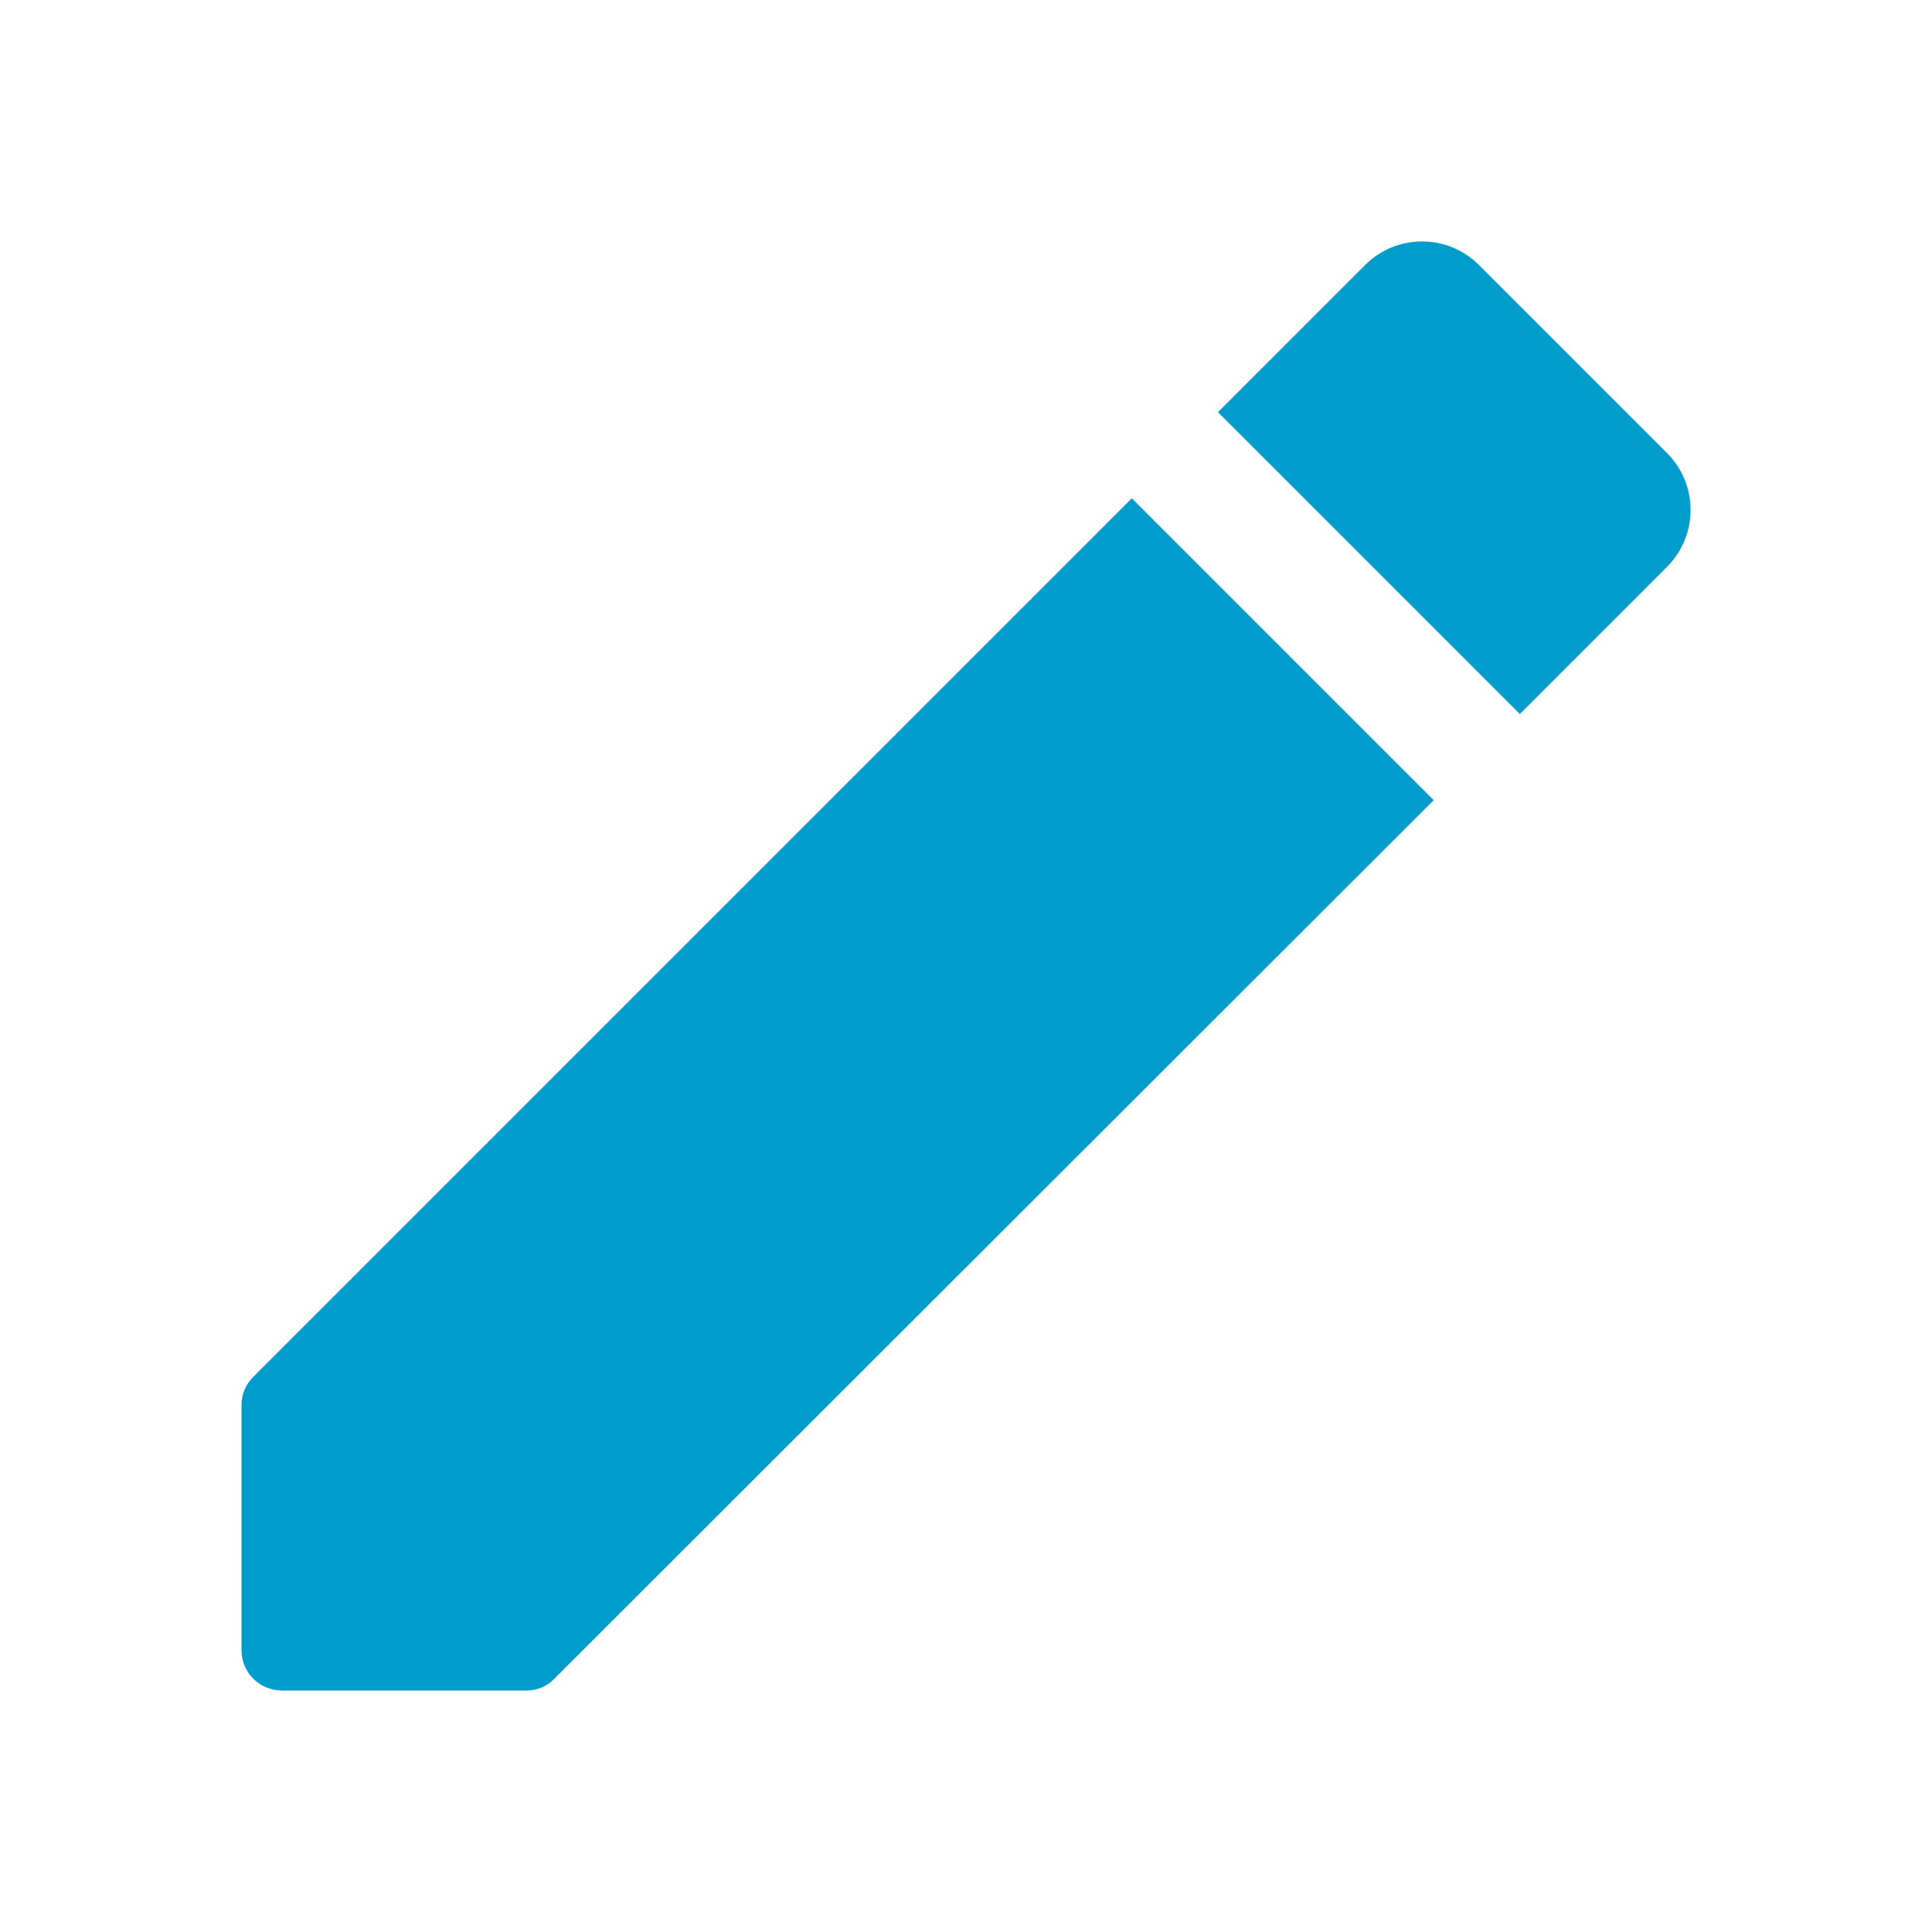
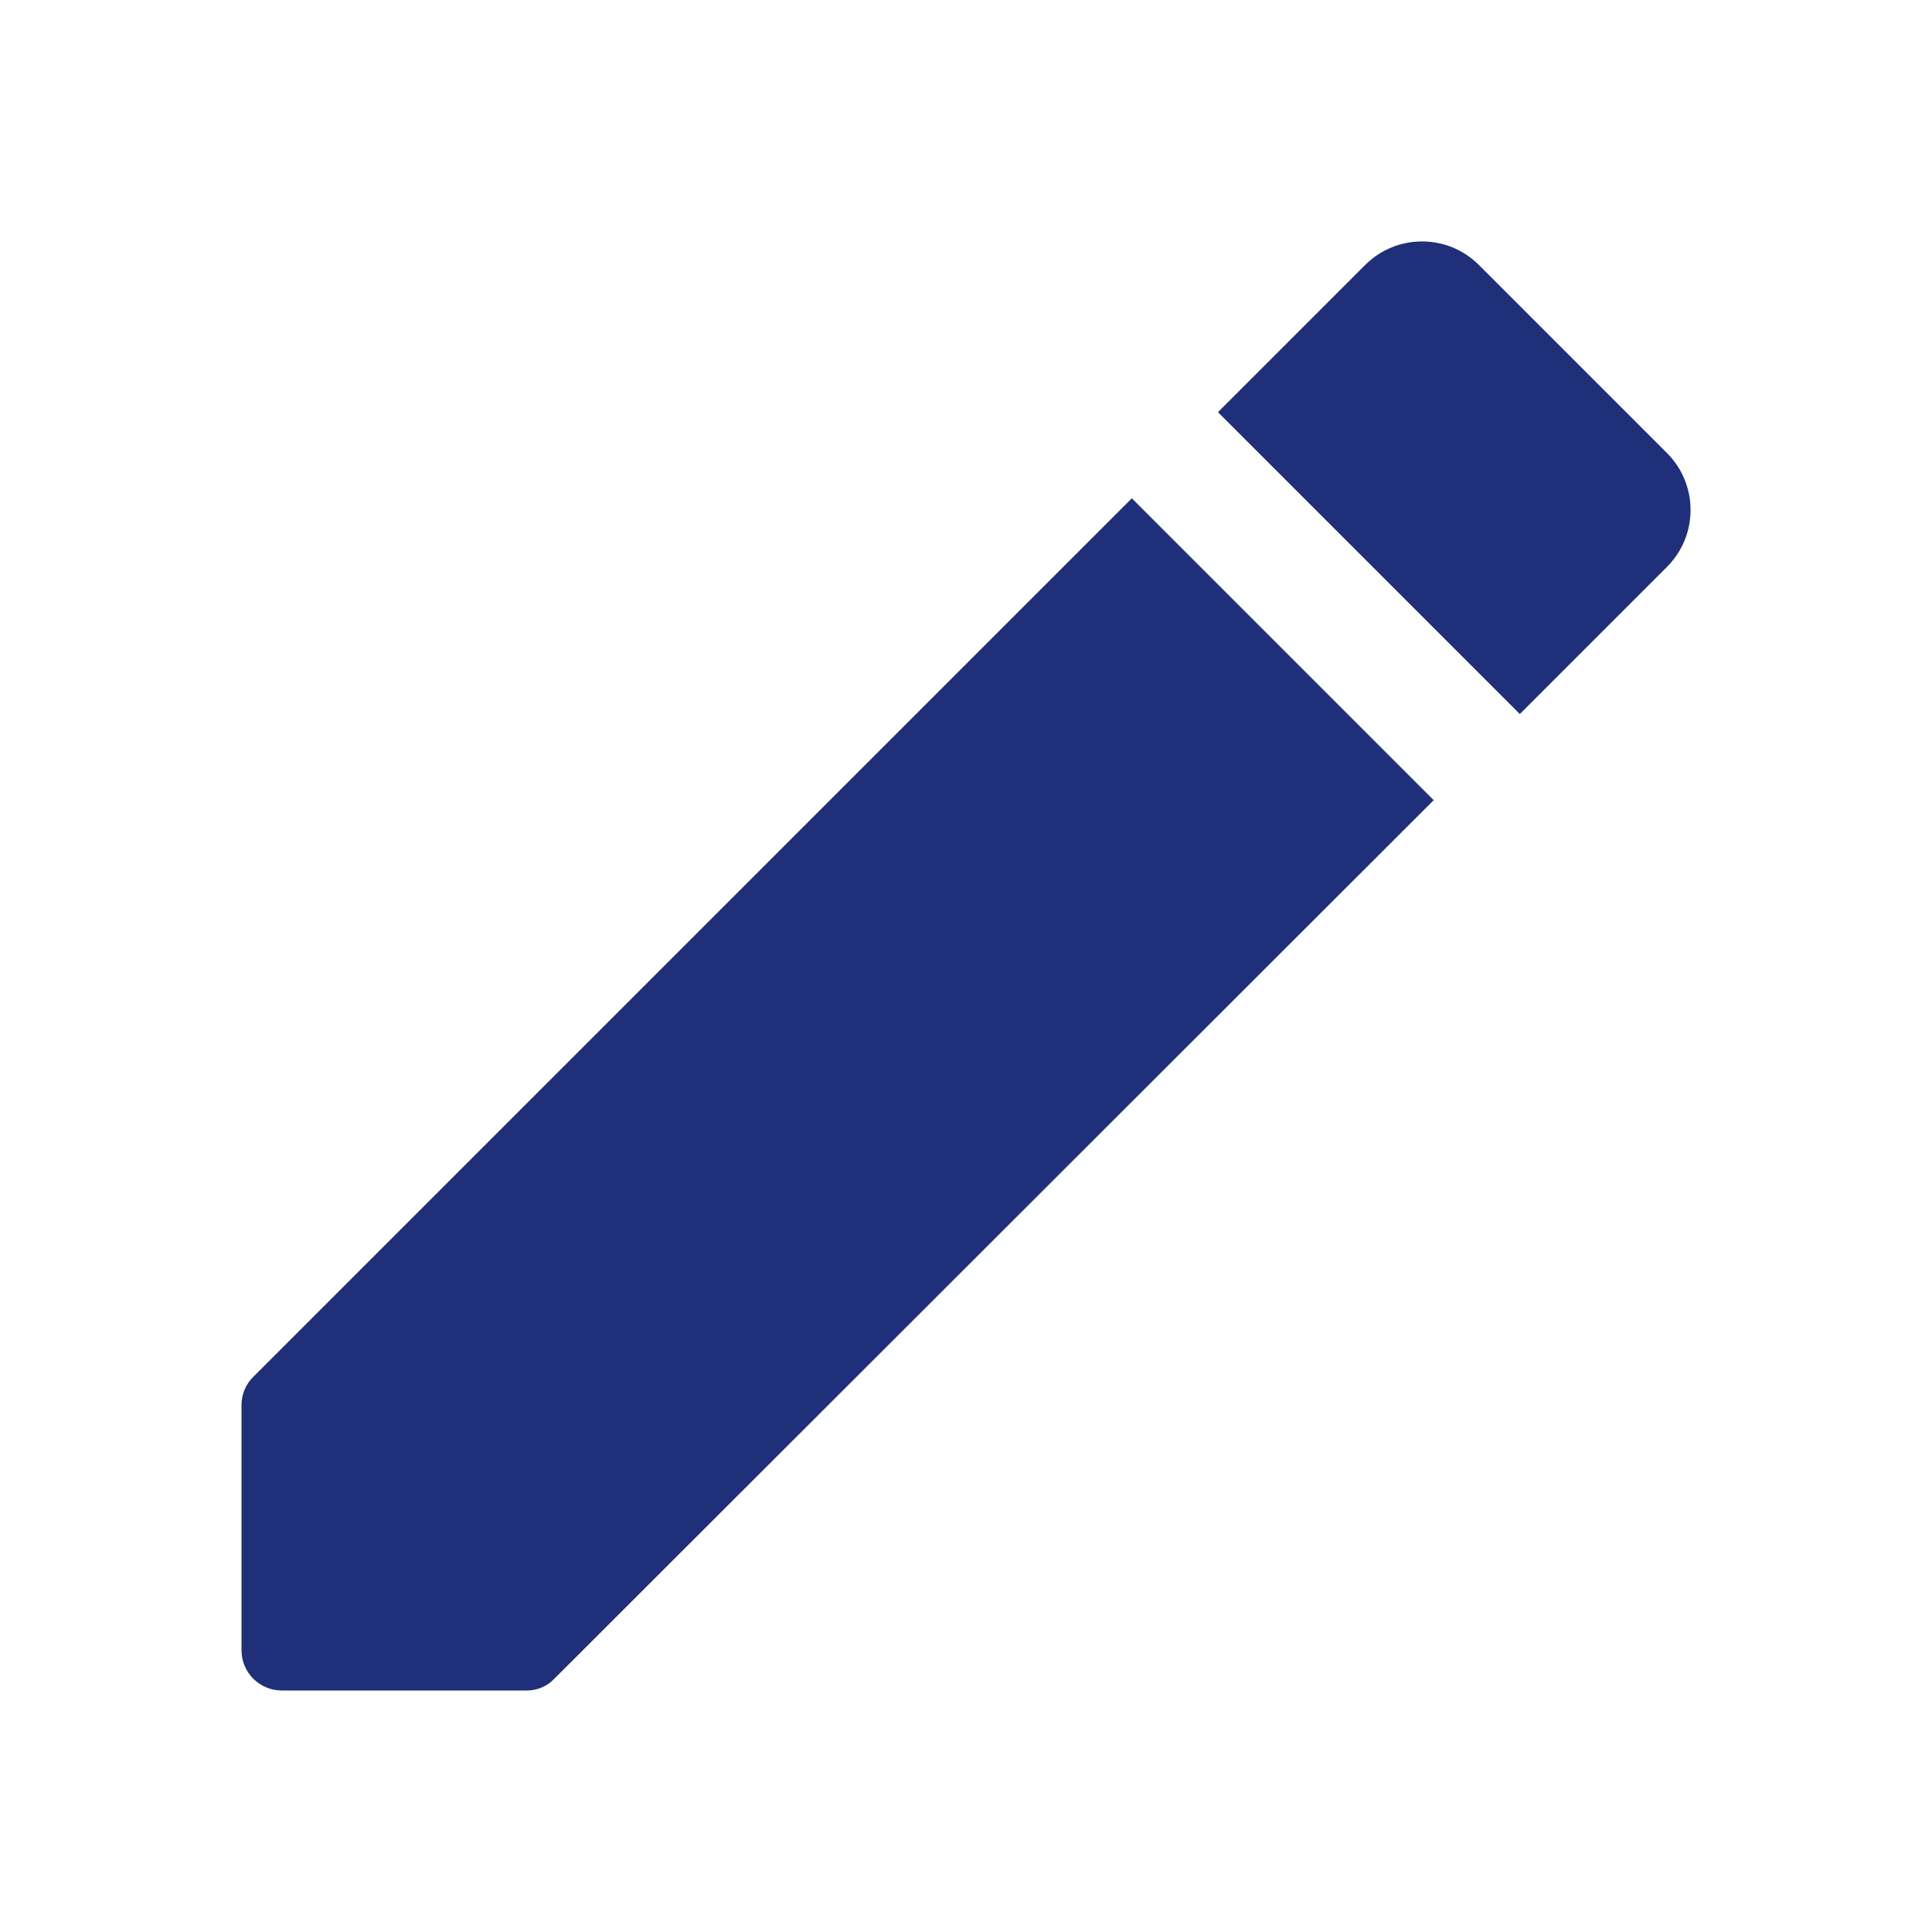
<svg xmlns="http://www.w3.org/2000/svg" id="edit-24px" width="24" height="24" viewBox="0 0 24 24">
  <path id="Path_2366" fill="none" d="M0 0h24v24H0z" data-name="Path 2366" />
-   <path id="Path_2367" fill="#4b5b62" d="M3 17.46v3.04a.5.5 0 0 0 .5.5h3.04a.469.469 0 0 0 .35-.15L17.81 9.94l-3.75-3.75L3.15 17.1a.491.491 0 0 0-.15.36zM20.71 7.04a1 1 0 0 0 0-1.41l-2.34-2.34a1 1 0 0 0-1.41 0l-1.83 1.83 3.75 3.75 1.83-1.83z" data-name="Path 2367" style="fill:#009DCC" />
+   <path id="Path_2367" fill="#4b5b62" d="M3 17.46v3.04a.5.5 0 0 0 .5.5h3.04a.469.469 0 0 0 .35-.15L17.81 9.94l-3.75-3.75L3.15 17.1a.491.491 0 0 0-.15.36zM20.71 7.04a1 1 0 0 0 0-1.41l-2.34-2.34a1 1 0 0 0-1.41 0l-1.83 1.83 3.75 3.75 1.83-1.83z" data-name="Path 2367" style="fill:#1F2F79" />
</svg>
